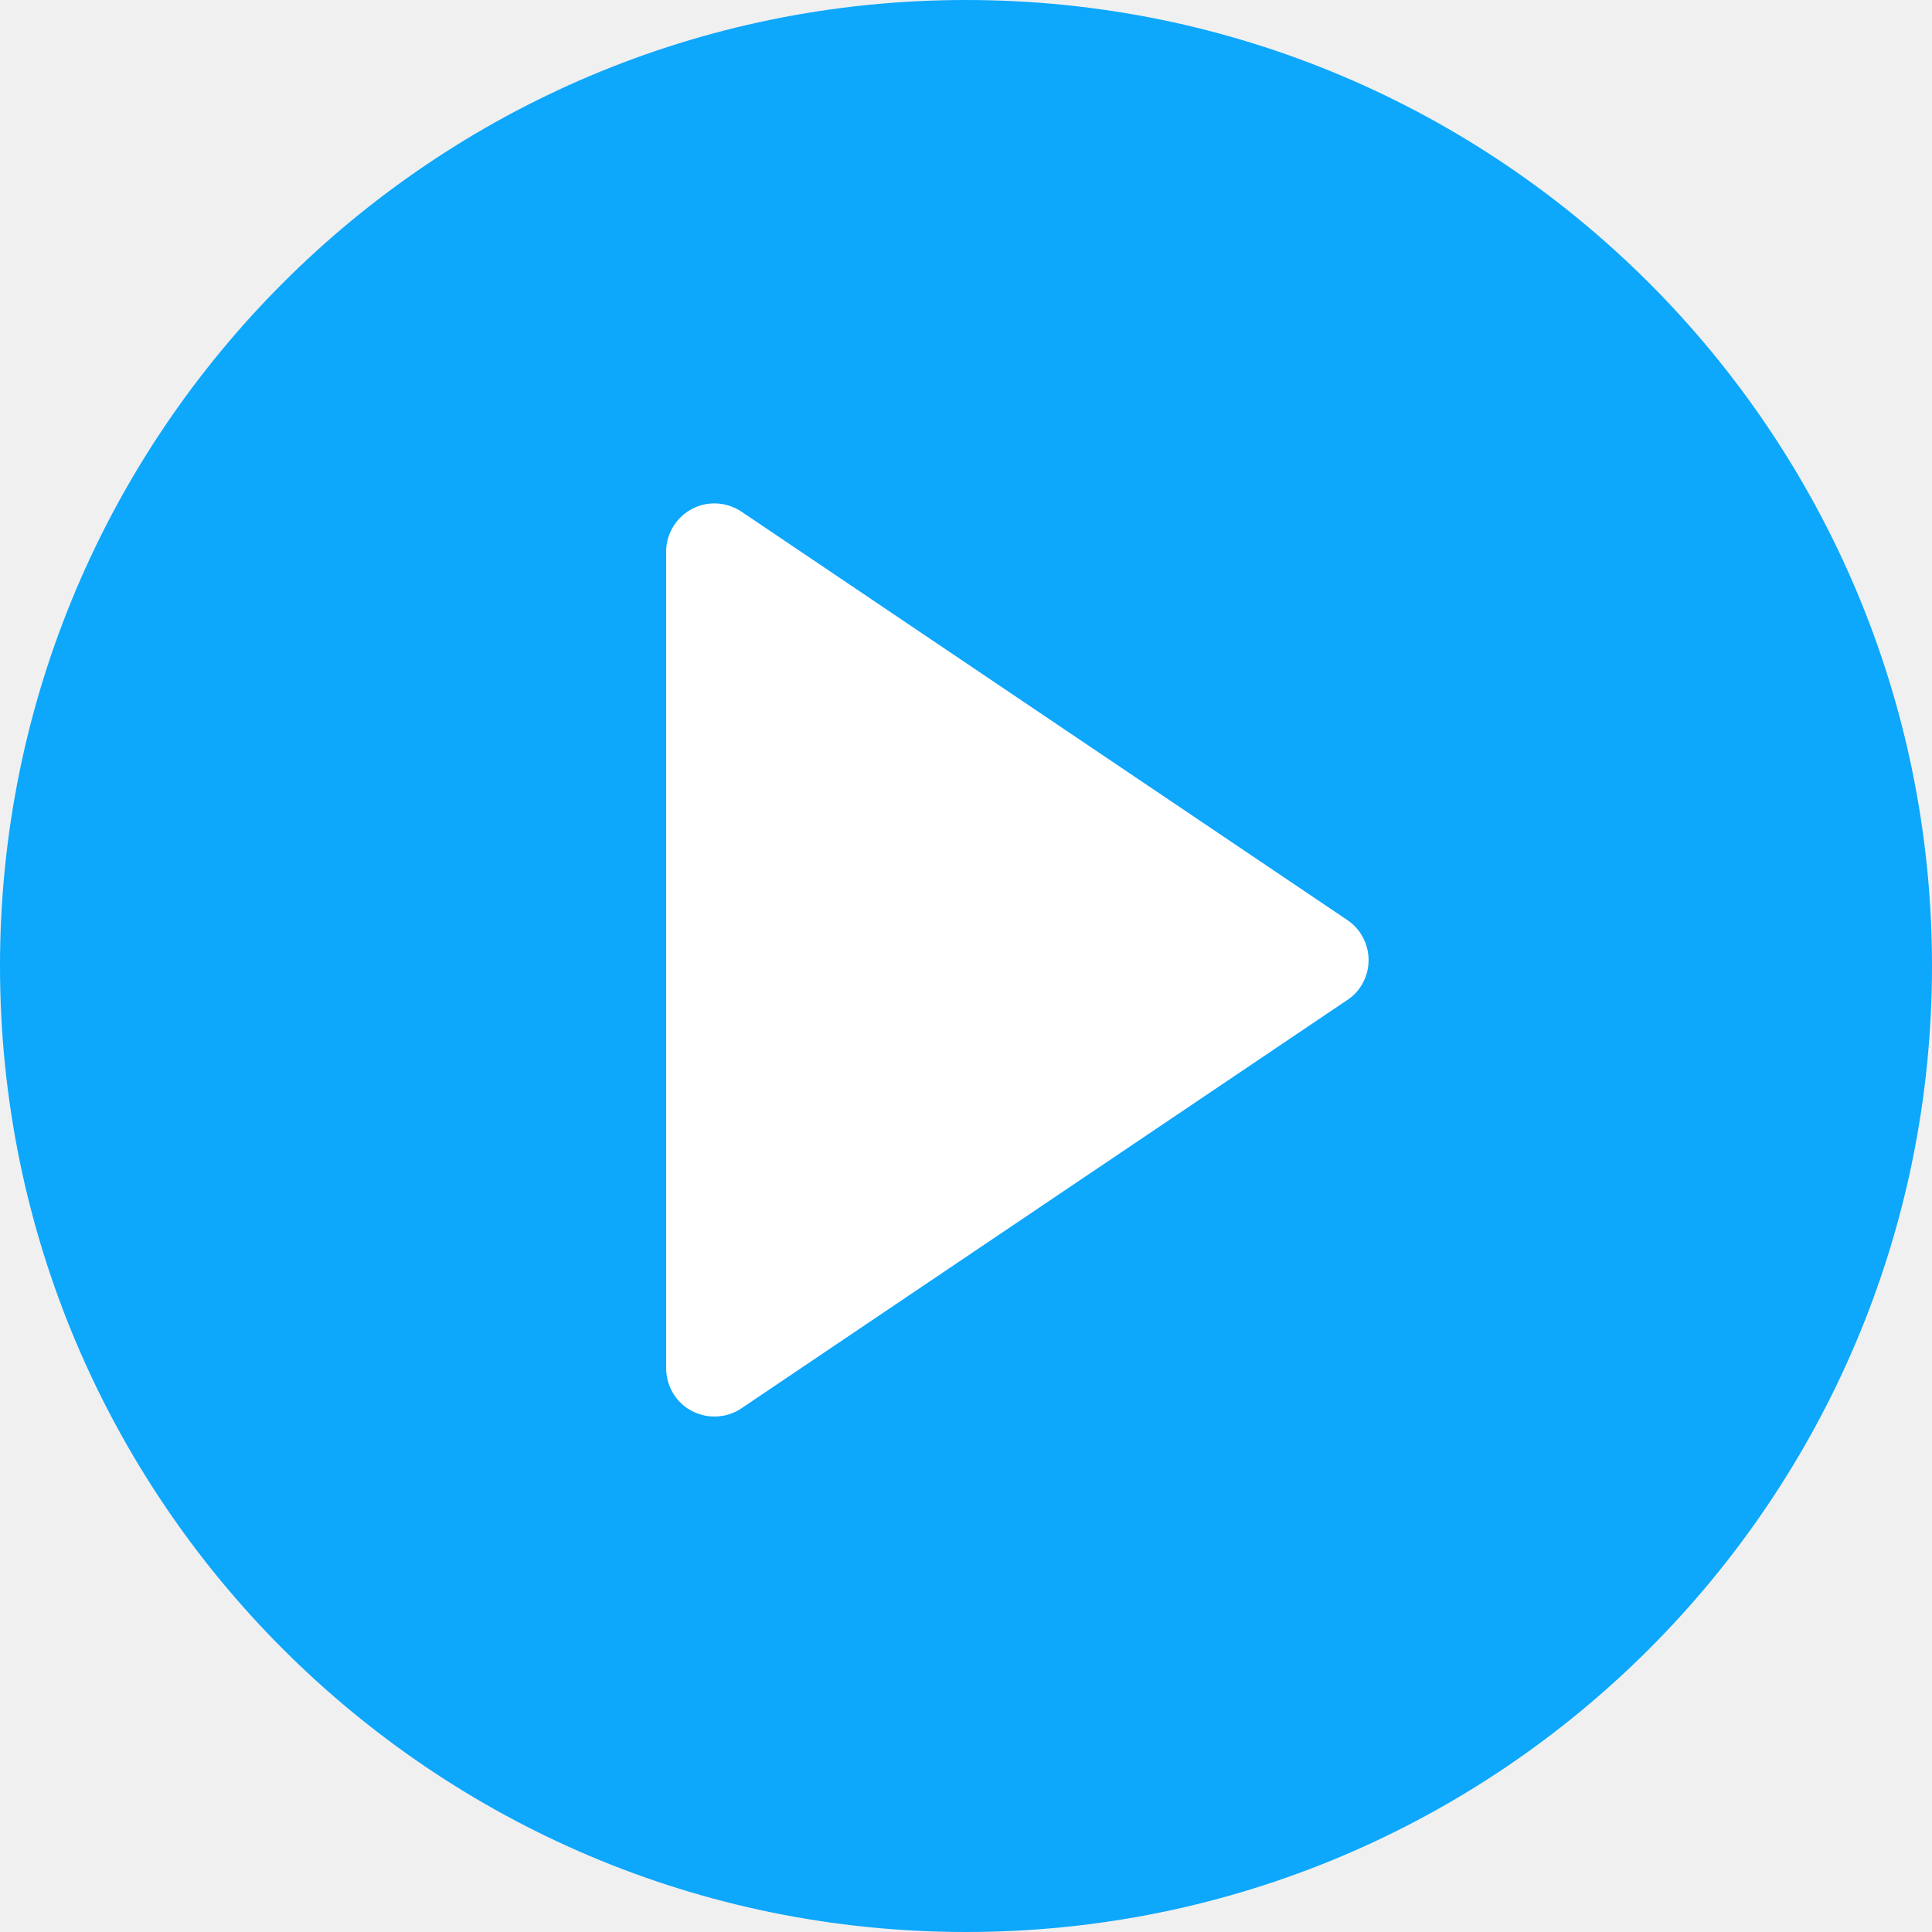
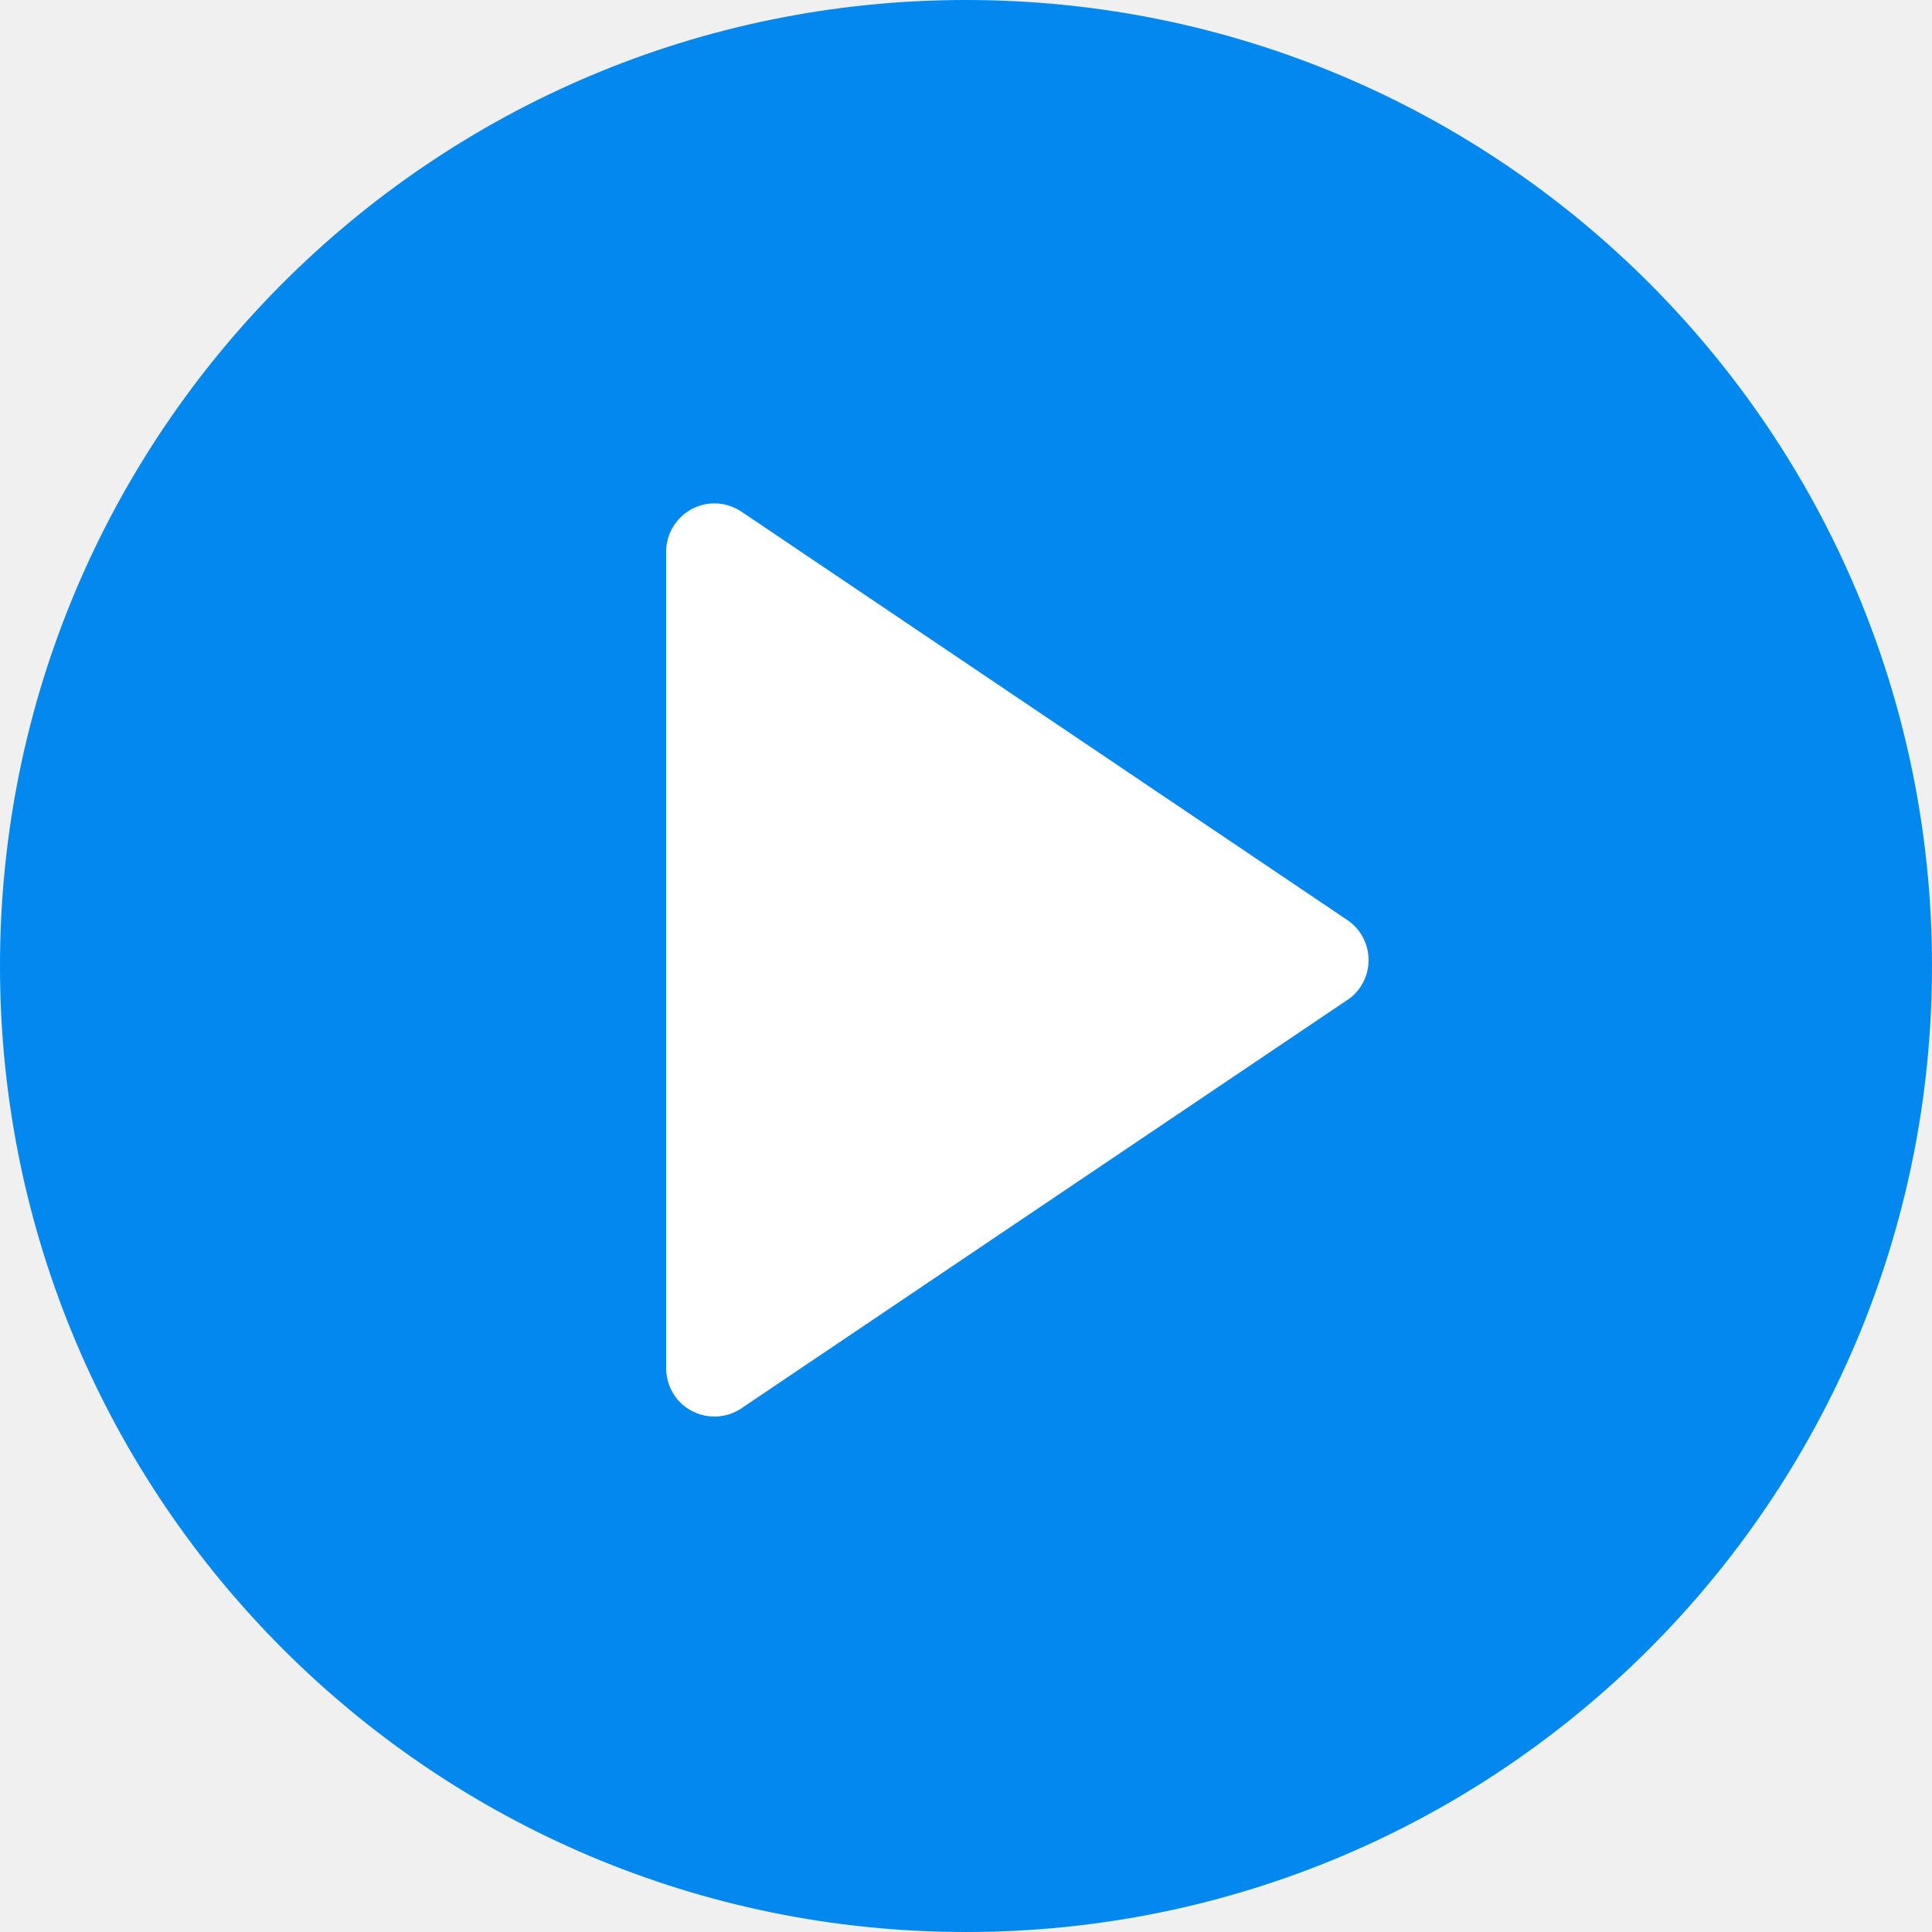
<svg xmlns="http://www.w3.org/2000/svg" width="40" height="40" viewBox="0 0 40 40">
  <g fill="none" fill-rule="evenodd">
-     <circle fill="#0da7fc" cx="20" cy="20" r="20" />
+     <circle fill="#0388ef" cx="20" cy="20" r="20" />
    <path d="M27.894 20.704L15.35 29.158c-.457.308-1.08.187-1.388-.27-.11-.166-.17-.36-.17-.56V11.422c0-.55.447-1 1-1 .2 0 .393.06.56.172l12.542 8.454c.458.308.58.93.27 1.388-.07.107-.163.198-.27.27z" fill="#FFF" />
  </g>
</svg>
